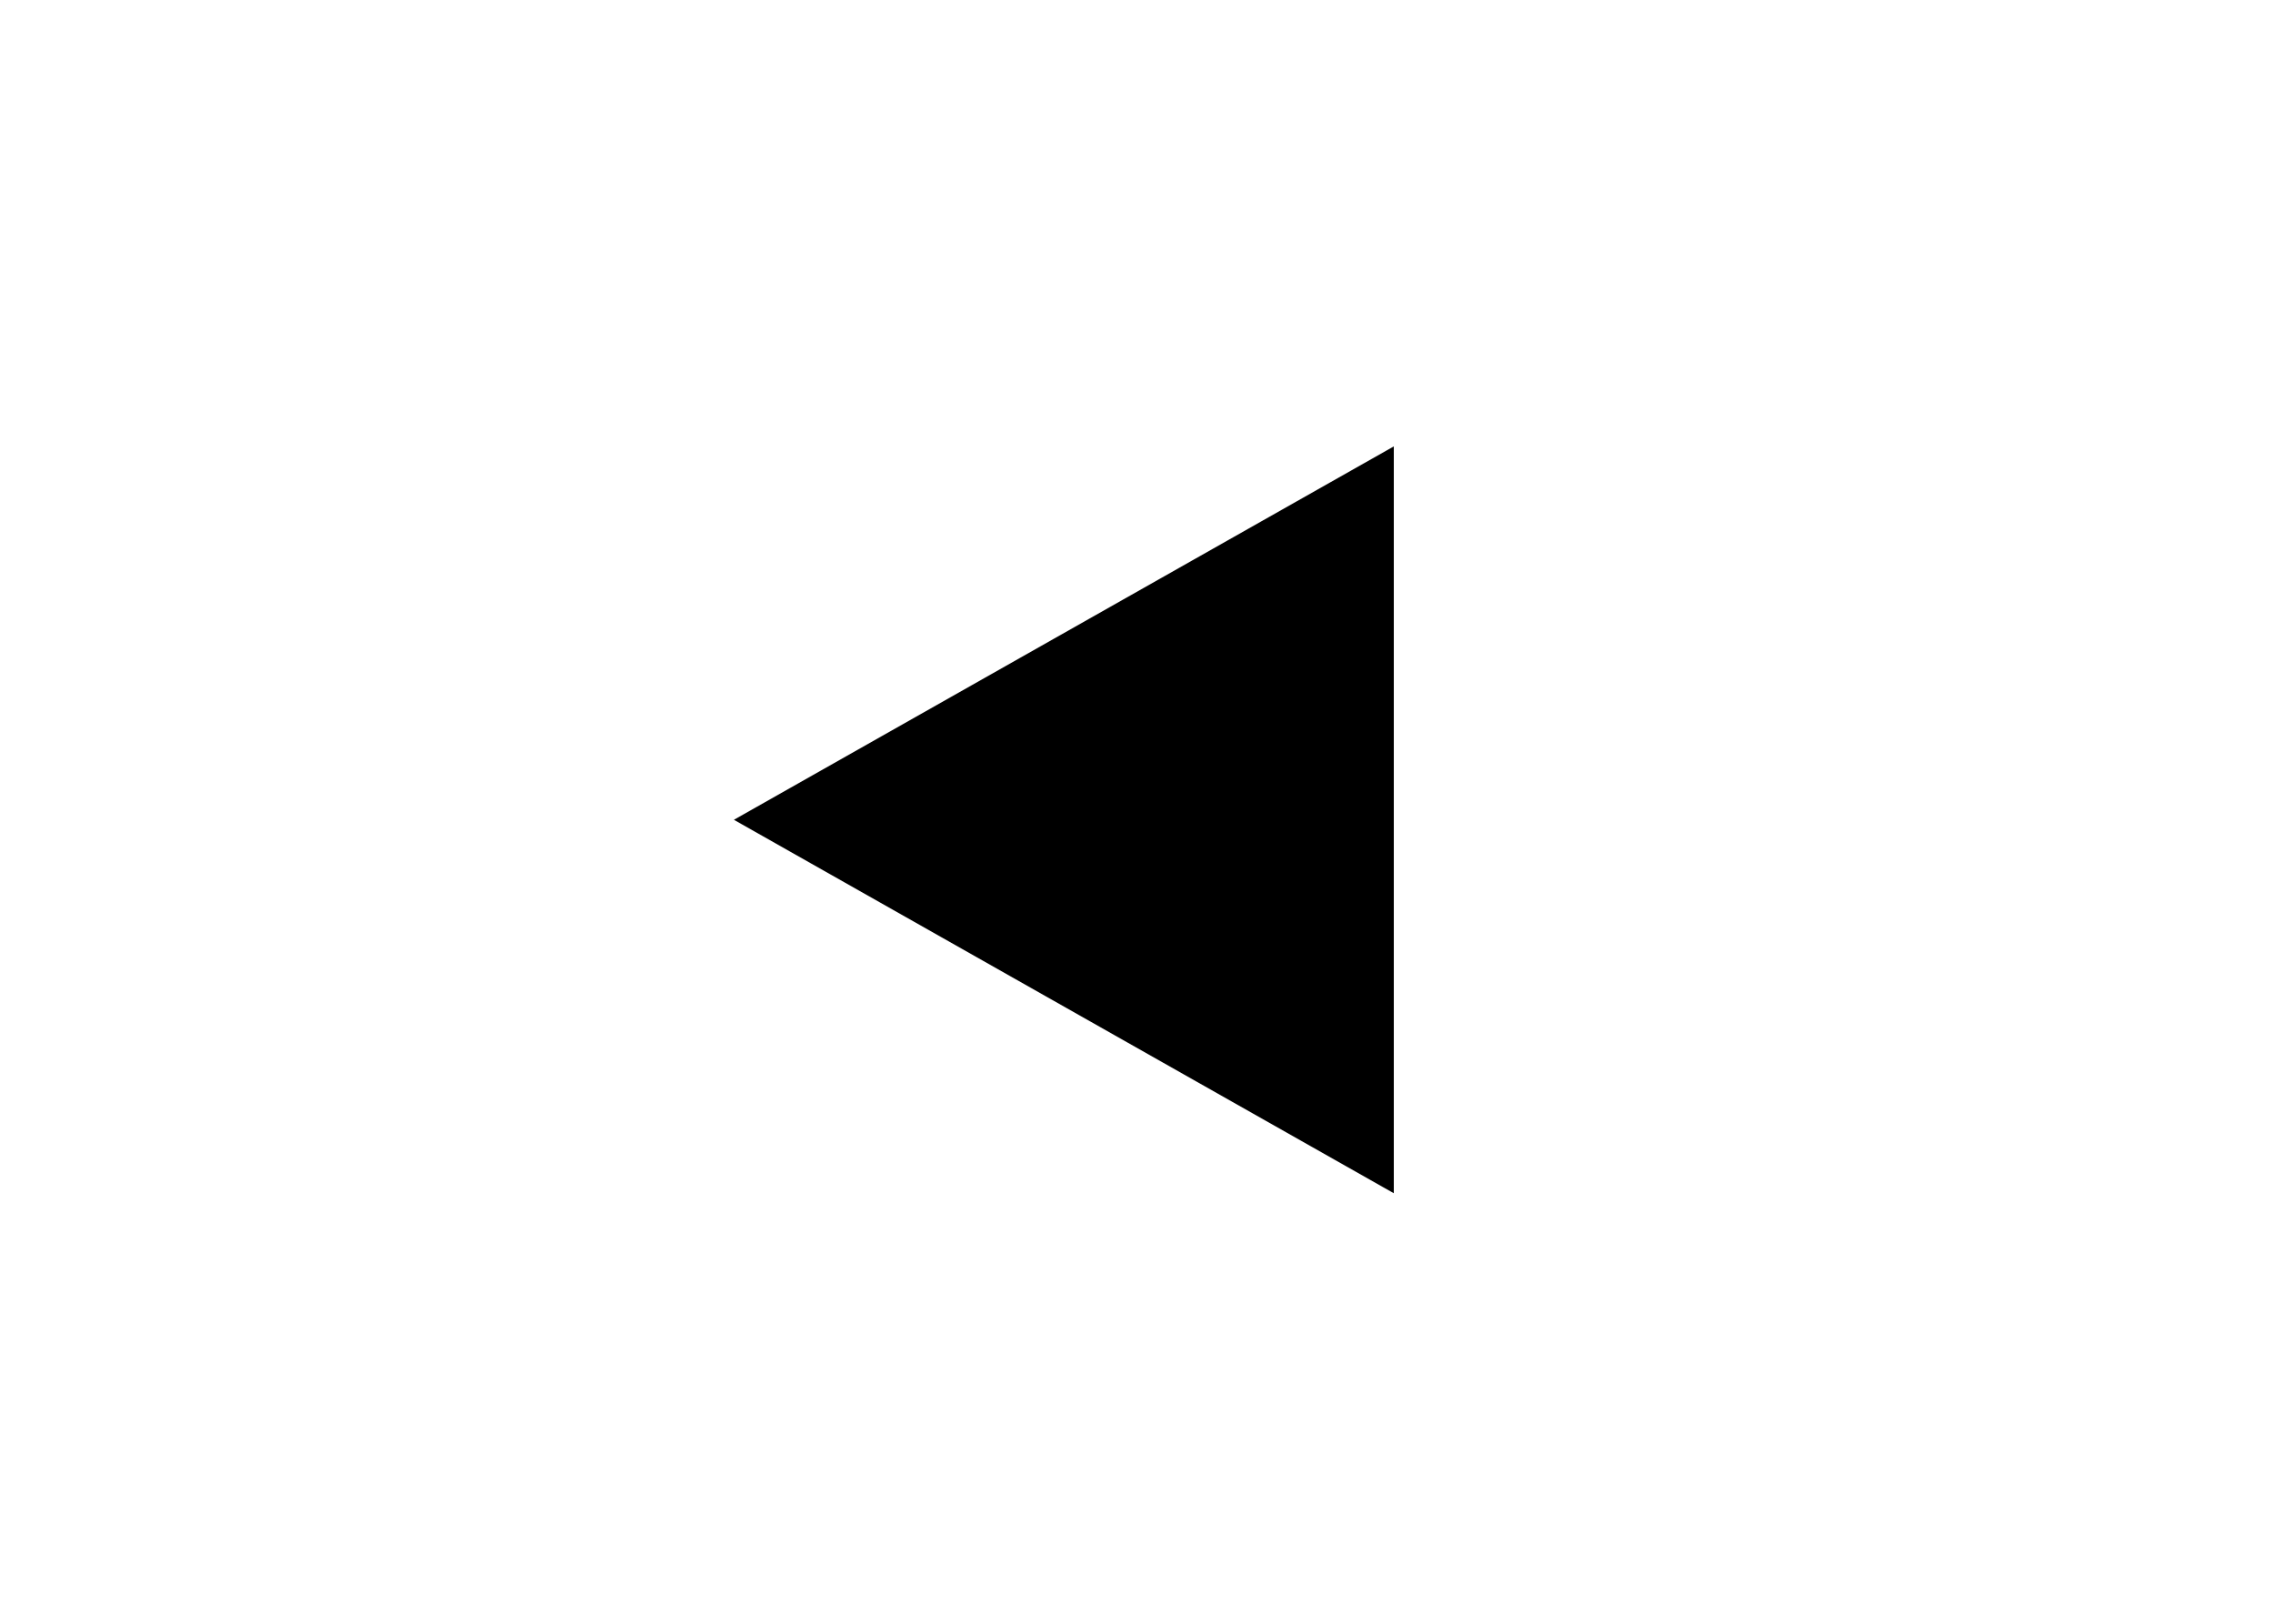
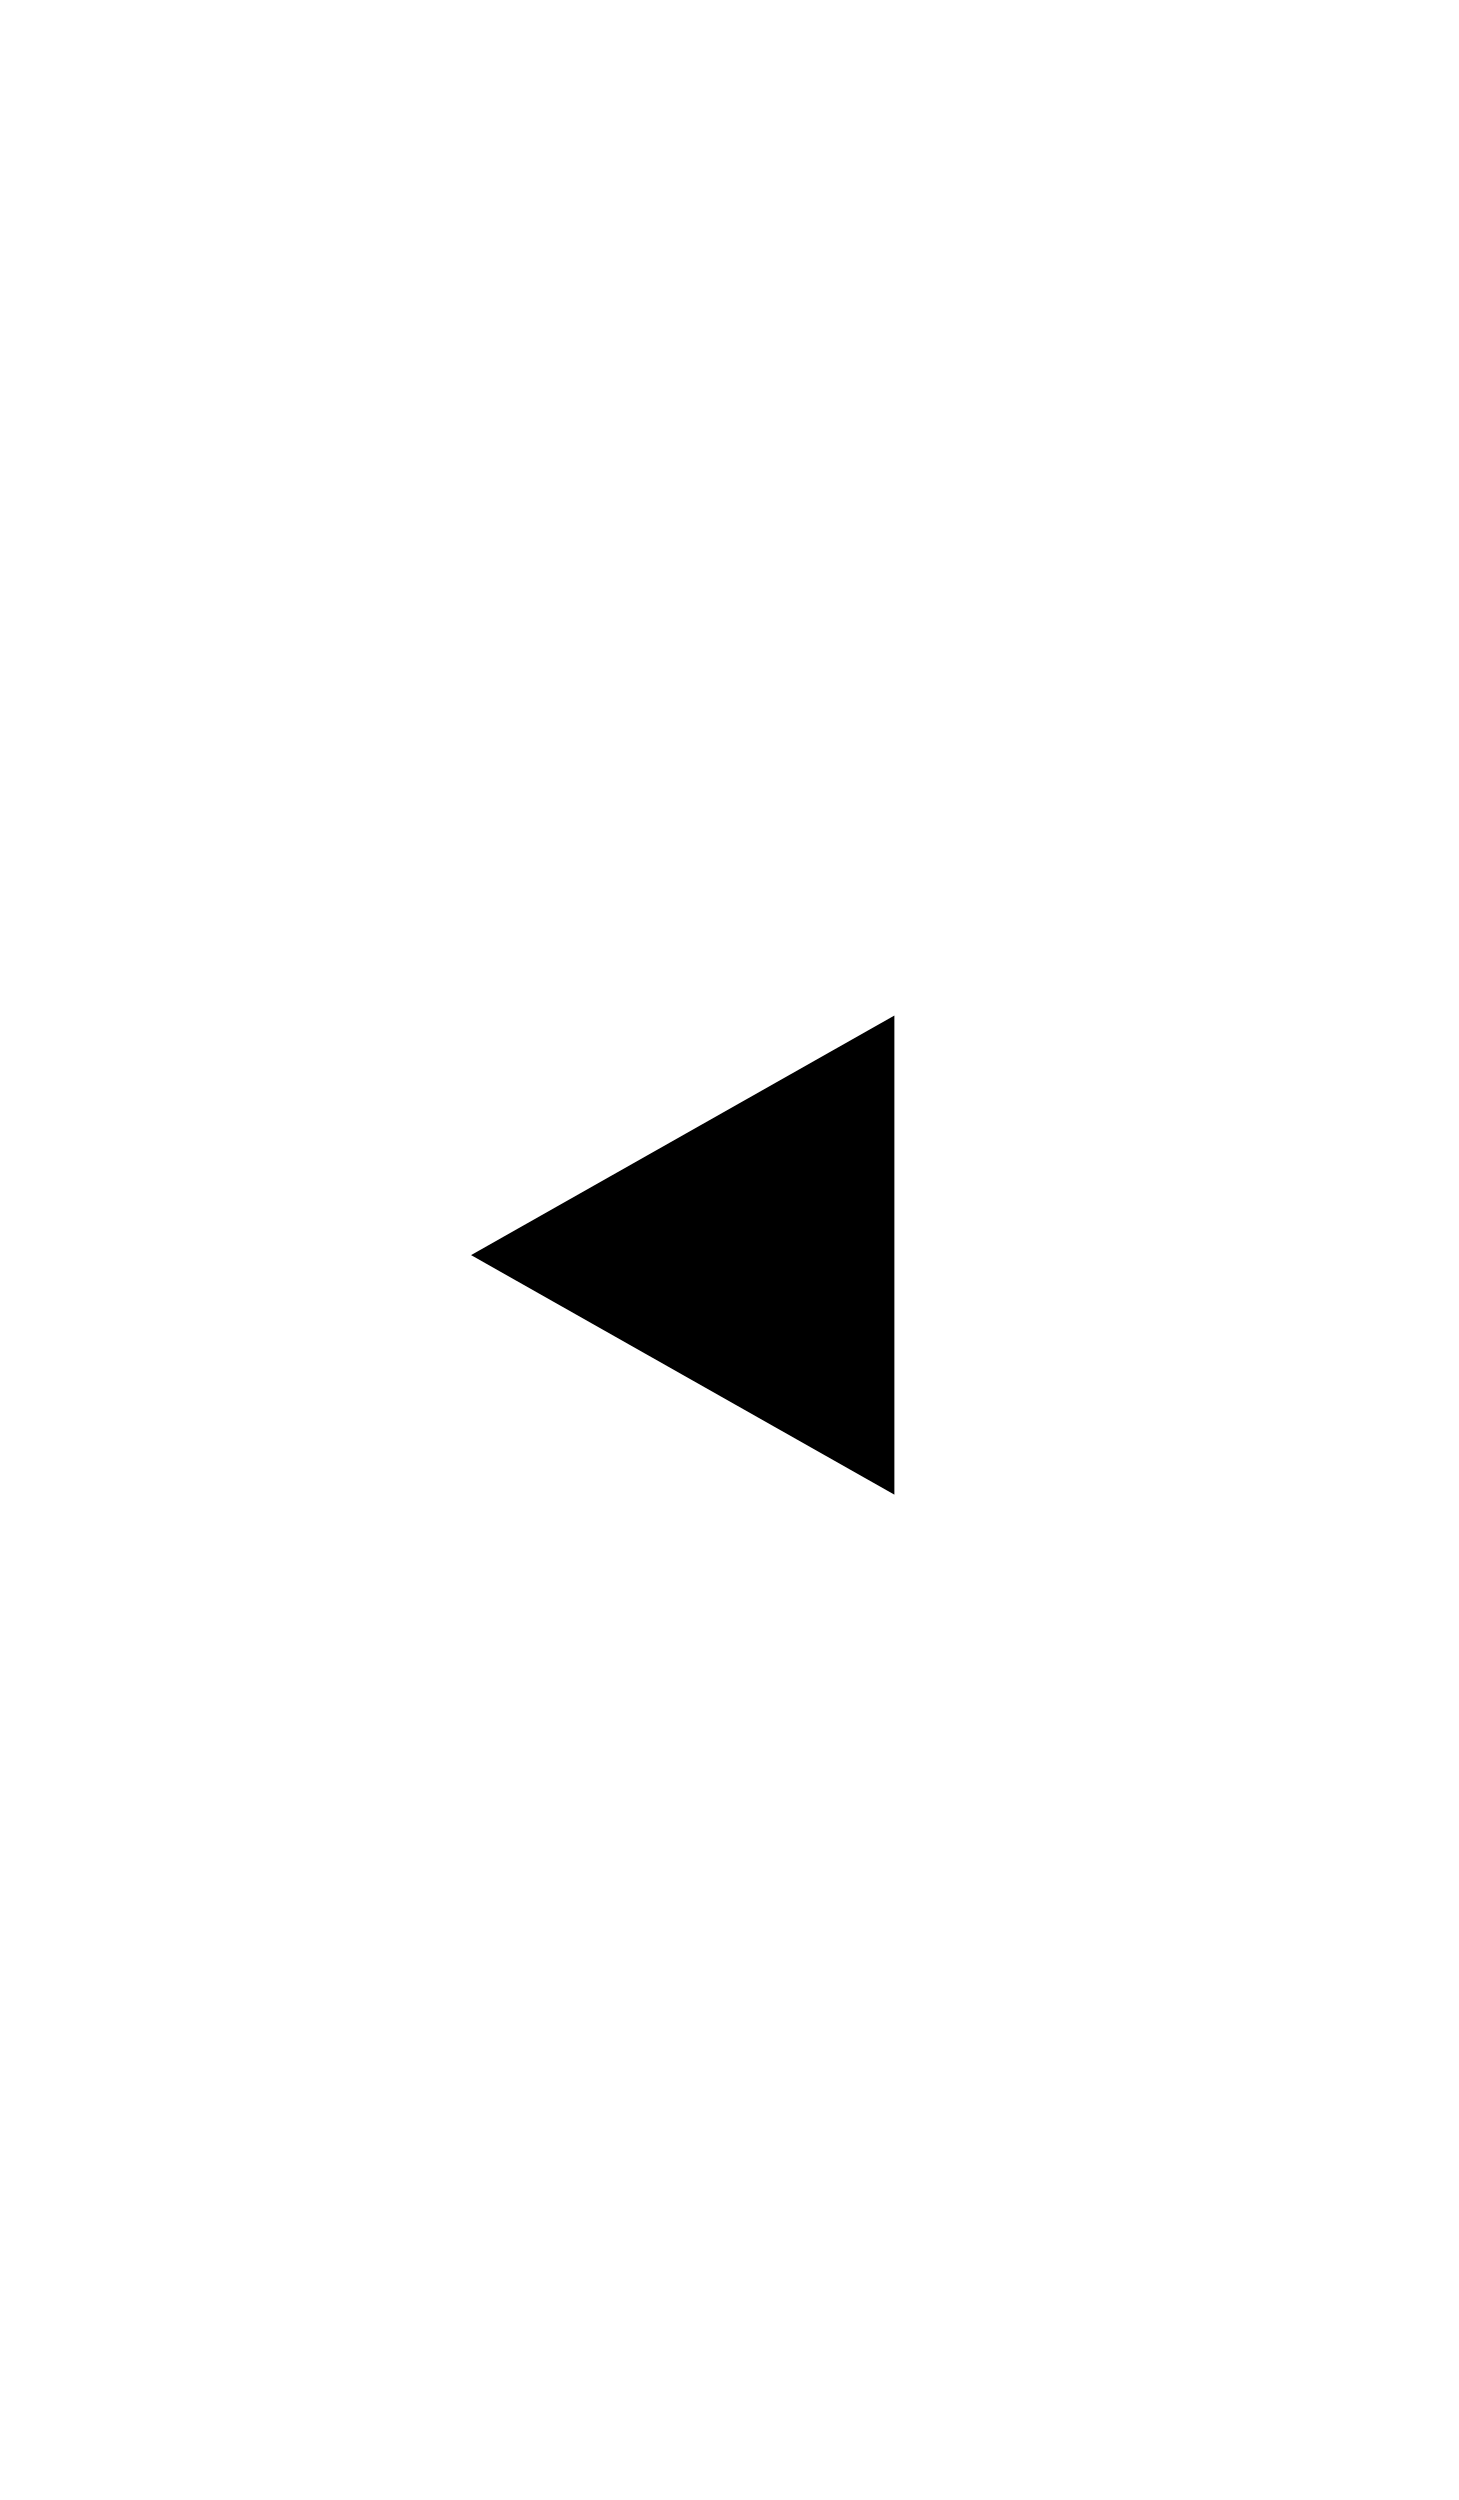
- <svg xmlns="http://www.w3.org/2000/svg" id="svg3895" version="1.1" viewBox="0 0 18.521 13.229" height="50" width="70">
-   <defs id="defs3889" />
-   <g transform="translate(0,-285.6229)" id="layer1">
-     <g transform="matrix(0,0.4014499,-1.037245,0,329.2001,287.065)" style="opacity:1;stroke:none;stroke-width:1;stroke-miterlimit:4;stroke-dasharray:none" id="g862">
-       <path id="path866" d="M 5.467,306.43 H 20.624 l -7.579,5.184 z" style="color:#000000;font-style:normal;font-variant:normal;font-weight:normal;font-stretch:normal;font-size:medium;line-height:normal;font-family:sans-serif;font-variant-ligatures:normal;font-variant-position:normal;font-variant-caps:normal;font-variant-numeric:normal;font-variant-alternates:normal;font-variant-east-asian:normal;font-feature-settings:normal;font-variation-settings:normal;text-indent:0;text-align:start;text-decoration:none;text-decoration-line:none;text-decoration-style:solid;text-decoration-color:#000000;letter-spacing:normal;word-spacing:normal;text-transform:none;writing-mode:lr-tb;direction:ltr;text-orientation:mixed;dominant-baseline:auto;baseline-shift:baseline;text-anchor:start;white-space:normal;shape-padding:0;shape-margin:0;inline-size:0;clip-rule:nonzero;display:inline;overflow:visible;visibility:visible;isolation:auto;mix-blend-mode:normal;color-interpolation:sRGB;color-interpolation-filters:linearRGB;solid-color:#000000;solid-opacity:1;vector-effect:none;fill:#000000;fill-opacity:1;fill-rule:nonzero;stroke:none;stroke-width:1.322;stroke-linecap:round;stroke-linejoin:round;stroke-miterlimit:4;stroke-dasharray:none;stroke-dashoffset:0;stroke-opacity:1;paint-order:markers stroke fill;color-rendering:auto;image-rendering:auto;shape-rendering:auto;text-rendering:auto;enable-background:accumulate;stop-color:#000000;stop-opacity:1" />
+ <svg xmlns="http://www.w3.org/2000/svg" width="100%" height="100%" viewBox="0 0 70 120" version="1.1" xml:space="preserve" style="fill-rule:evenodd;clip-rule:evenodd;stroke-linejoin:round;stroke-miterlimit:2;">
+   <g transform="matrix(0,0.40145,-1.03724,0,1244.22,40.4503)">
+     <g id="layer1">
+       <g id="g862">
+         <clipPath id="_clip1">
+           <rect x="-52.782" y="1158.16" width="204.713" height="19.592" />
+         </clipPath>
+         <g clip-path="url(#_clip1)">
+           <path id="path866" d="M20.663,1158.16L77.951,1158.16L49.307,1177.75L20.663,1158.16Z" style="fill-rule:nonzero;" />
+         </g>
+       </g>
    </g>
  </g>
</svg>
